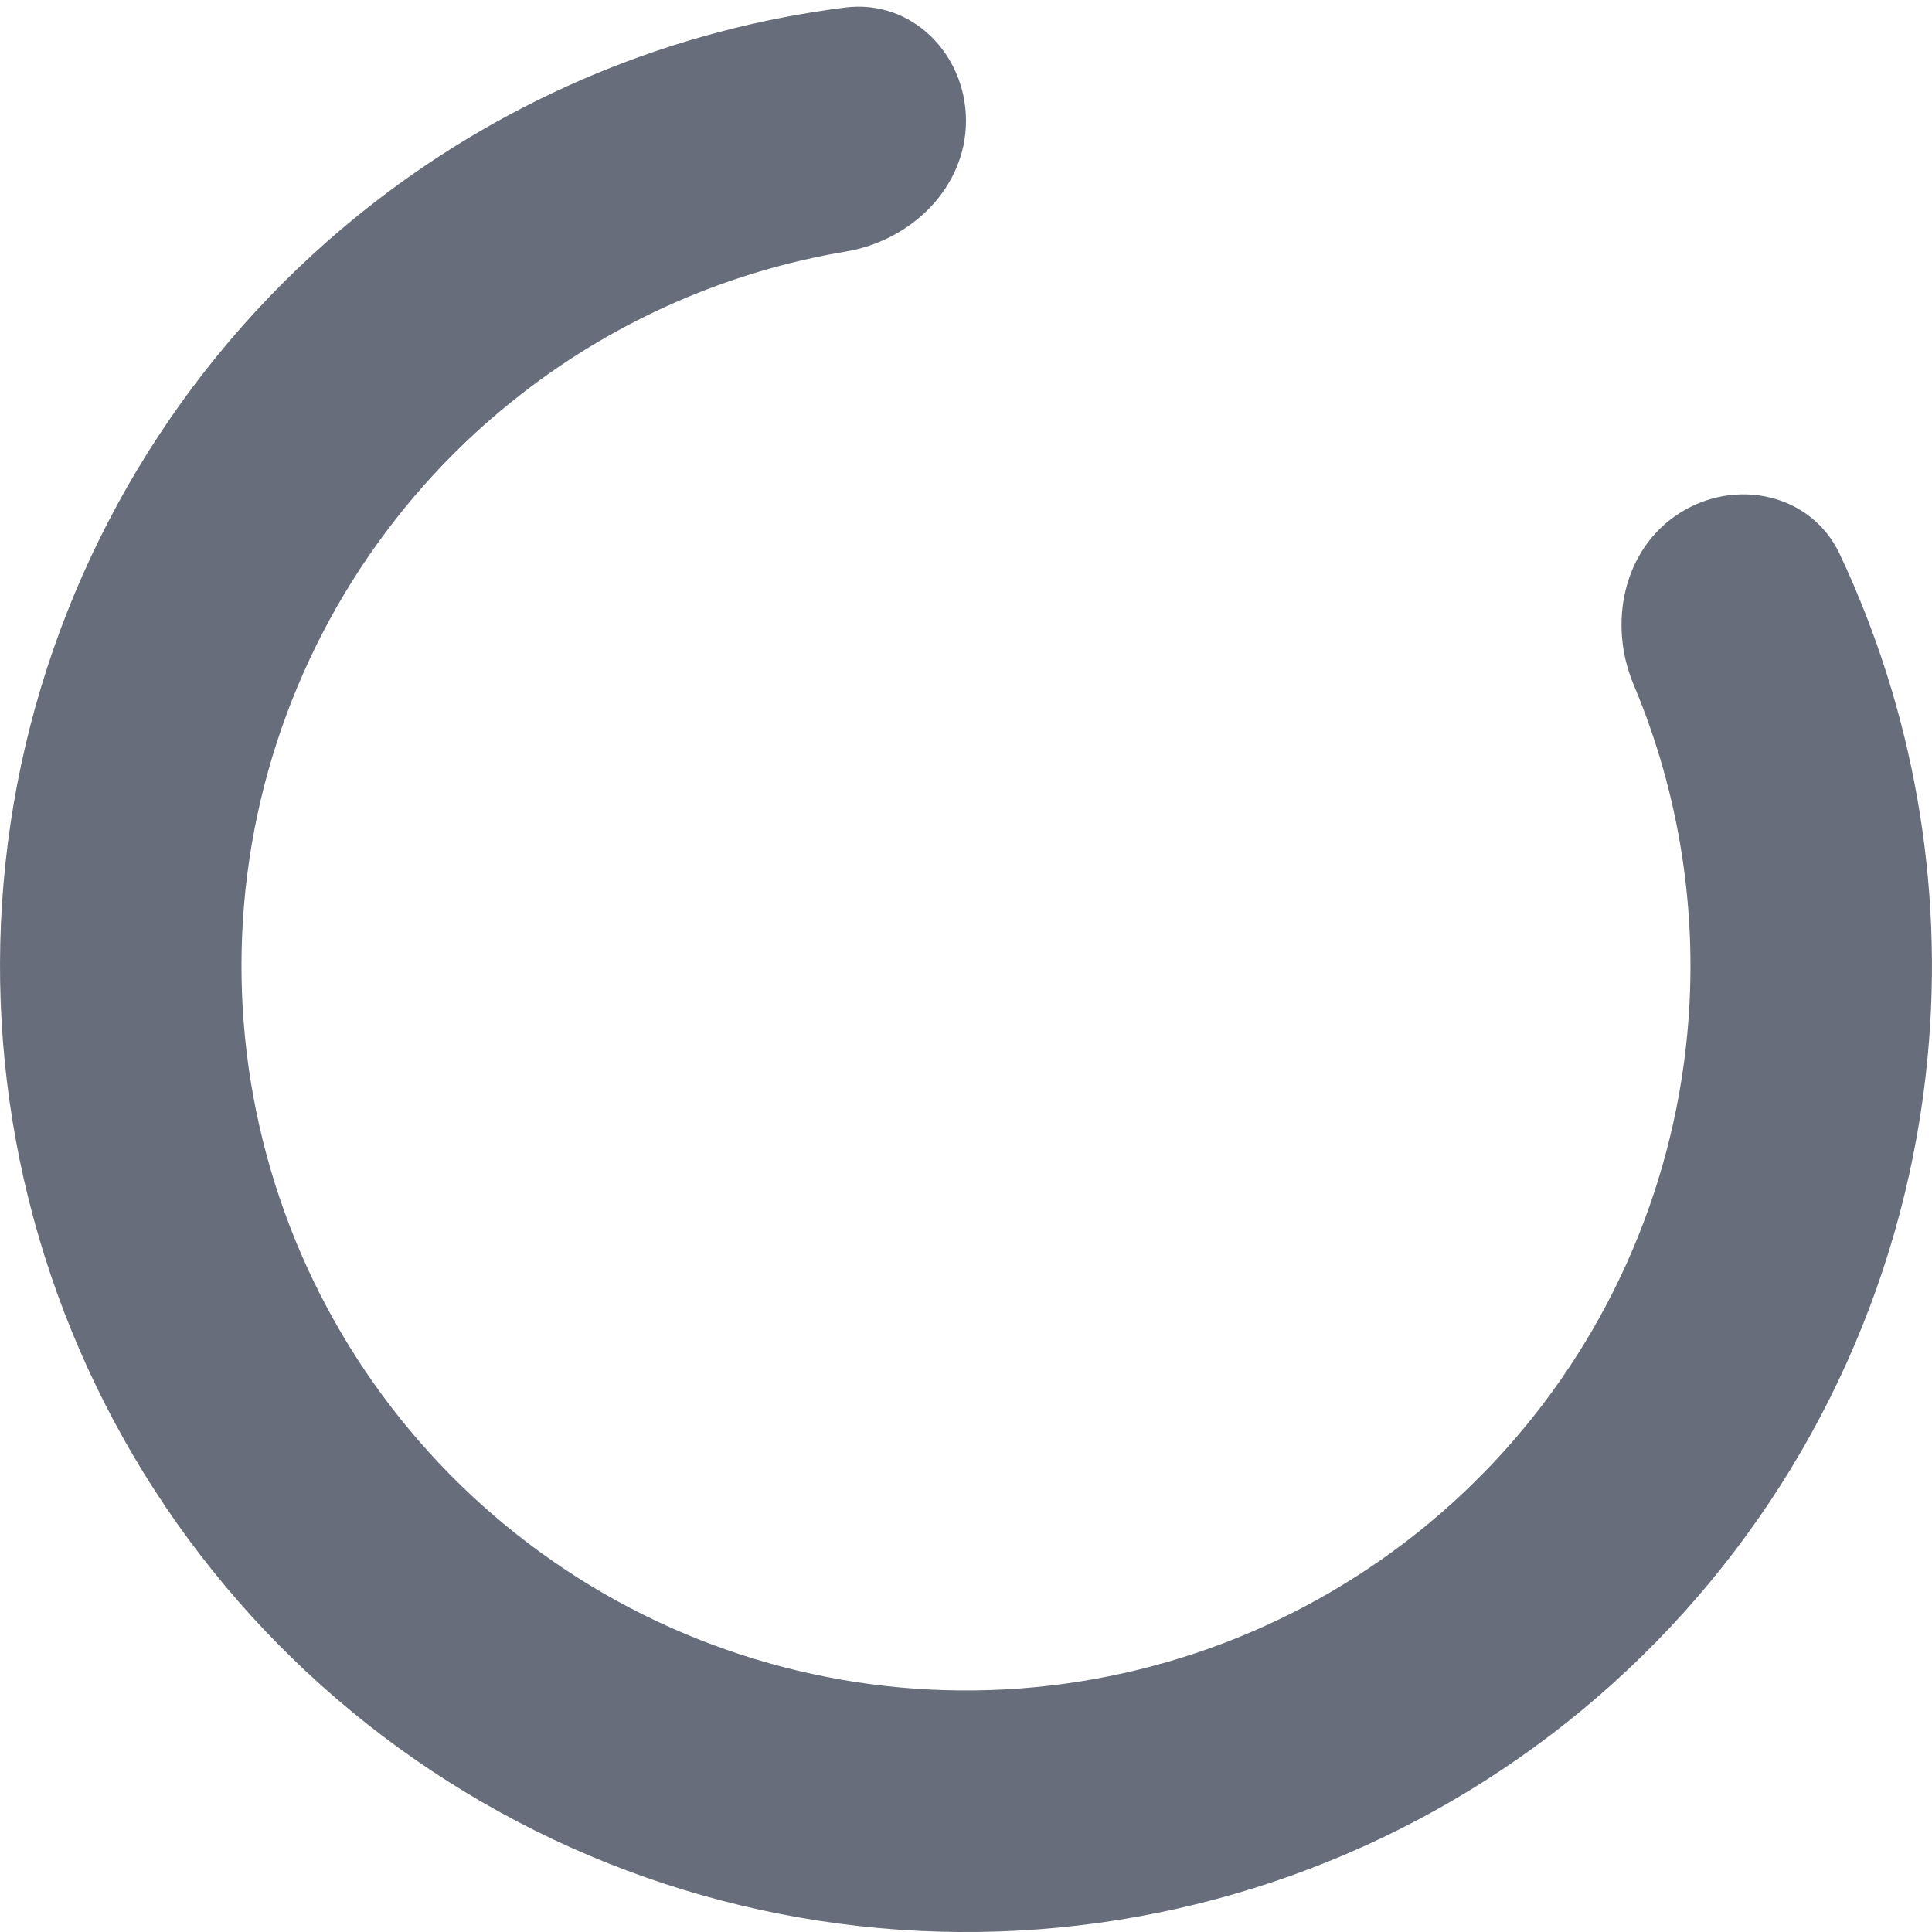
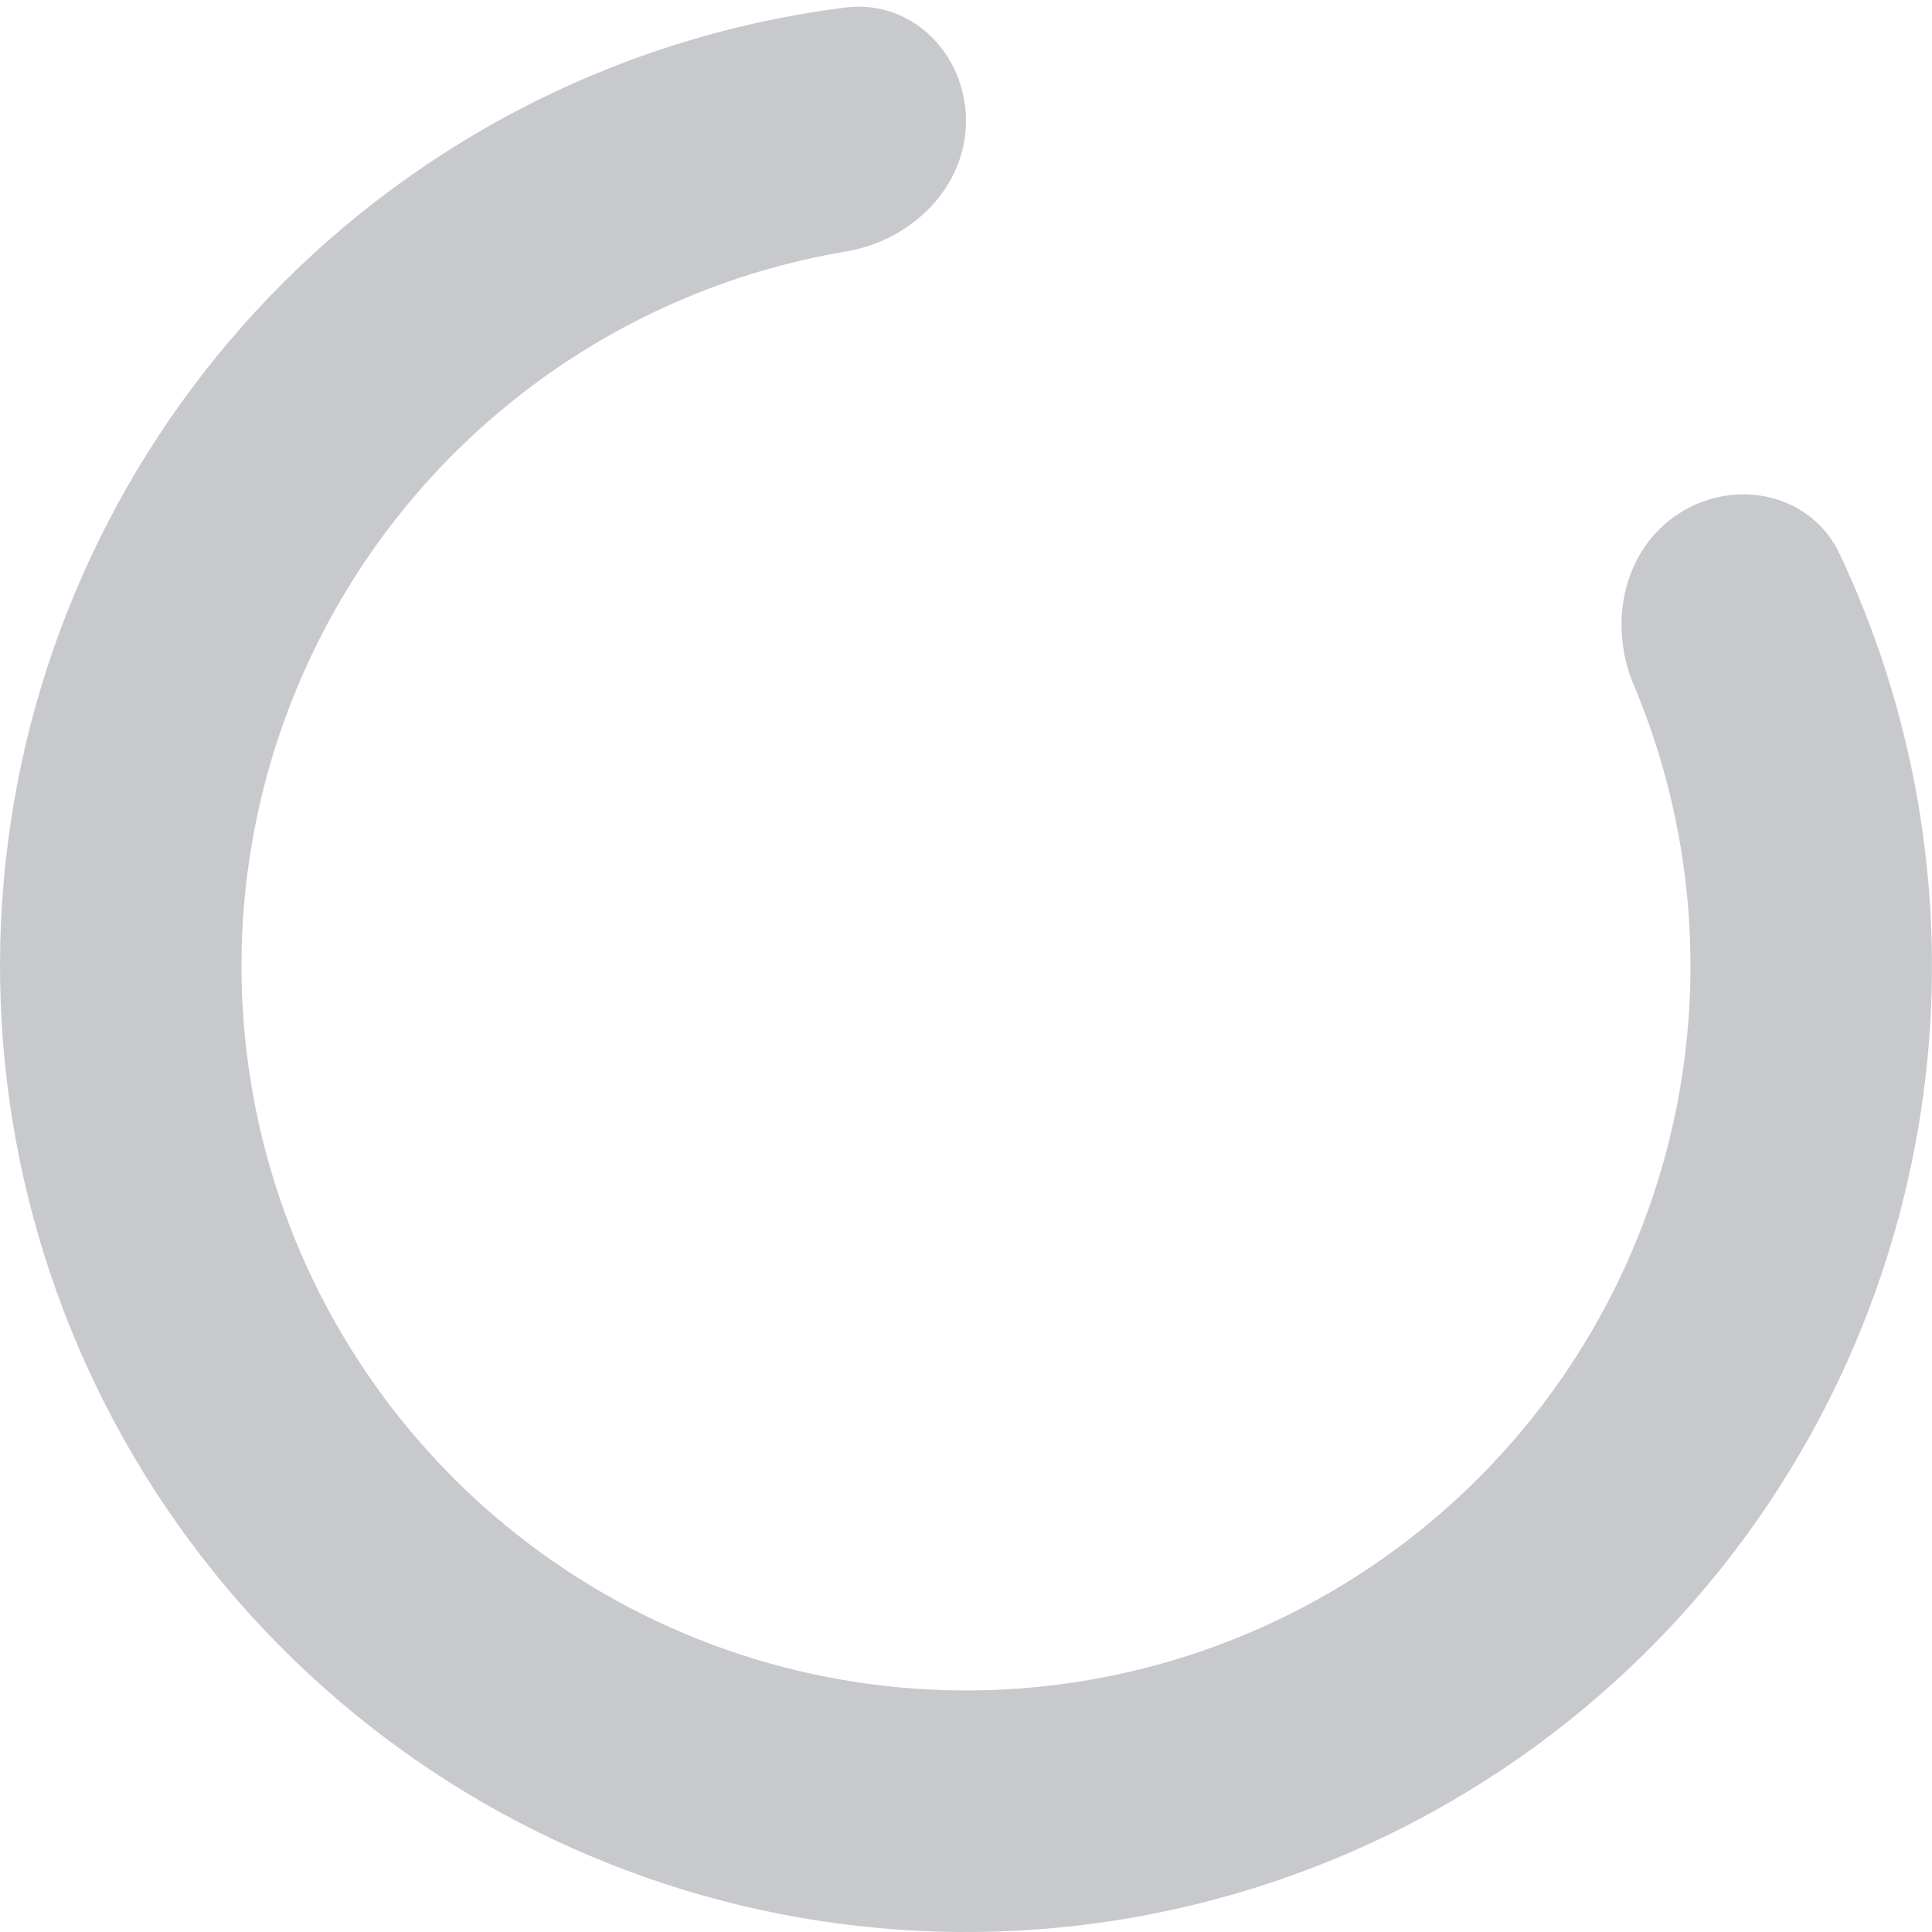
<svg xmlns="http://www.w3.org/2000/svg" width="16" height="16" viewBox="0 0 16 16" fill="none">
-   <path d="M8 1C8 0.448 7.551 -0.006 7.003 0.062C5.585 0.24 4.235 0.796 3.097 1.679C1.694 2.767 0.693 4.291 0.251 6.01C-0.19 7.73 -0.047 9.548 0.658 11.177C1.363 12.807 2.59 14.155 4.146 15.011C5.702 15.866 7.498 16.179 9.251 15.902C11.005 15.624 12.616 14.771 13.832 13.476C15.047 12.182 15.797 10.52 15.964 8.753C16.1 7.319 15.845 5.881 15.236 4.589C15.001 4.089 14.377 3.953 13.91 4.249C13.444 4.545 13.315 5.161 13.529 5.67C13.912 6.579 14.067 7.573 13.973 8.565C13.848 9.89 13.285 11.137 12.374 12.107C11.462 13.078 10.254 13.718 8.939 13.926C7.623 14.134 6.276 13.899 5.109 13.258C3.943 12.616 3.022 11.605 2.493 10.383C1.965 9.161 1.857 7.798 2.188 6.508C2.52 5.218 3.27 4.075 4.323 3.259C5.11 2.648 6.032 2.247 7.005 2.083C7.549 1.992 8 1.552 8 1Z" fill="#676D7A" />
+   <path d="M8 1C8 0.448 7.551 -0.006 7.003 0.062C5.585 0.24 4.235 0.796 3.097 1.679C1.694 2.767 0.693 4.291 0.251 6.01C-0.19 7.73 -0.047 9.548 0.658 11.177C1.363 12.807 2.59 14.155 4.146 15.011C5.702 15.866 7.498 16.179 9.251 15.902C11.005 15.624 12.616 14.771 13.832 13.476C15.047 12.182 15.797 10.52 15.964 8.753C16.1 7.319 15.845 5.881 15.236 4.589C15.001 4.089 14.377 3.953 13.91 4.249C13.444 4.545 13.315 5.161 13.529 5.67C13.912 6.579 14.067 7.573 13.973 8.565C13.848 9.89 13.285 11.137 12.374 12.107C11.462 13.078 10.254 13.718 8.939 13.926C7.623 14.134 6.276 13.899 5.109 13.258C3.943 12.616 3.022 11.605 2.493 10.383C1.965 9.161 1.857 7.798 2.188 6.508C2.52 5.218 3.27 4.075 4.323 3.259C5.11 2.648 6.032 2.247 7.005 2.083C7.549 1.992 8 1.552 8 1Z" fill="#C8C9CC" />
</svg>
